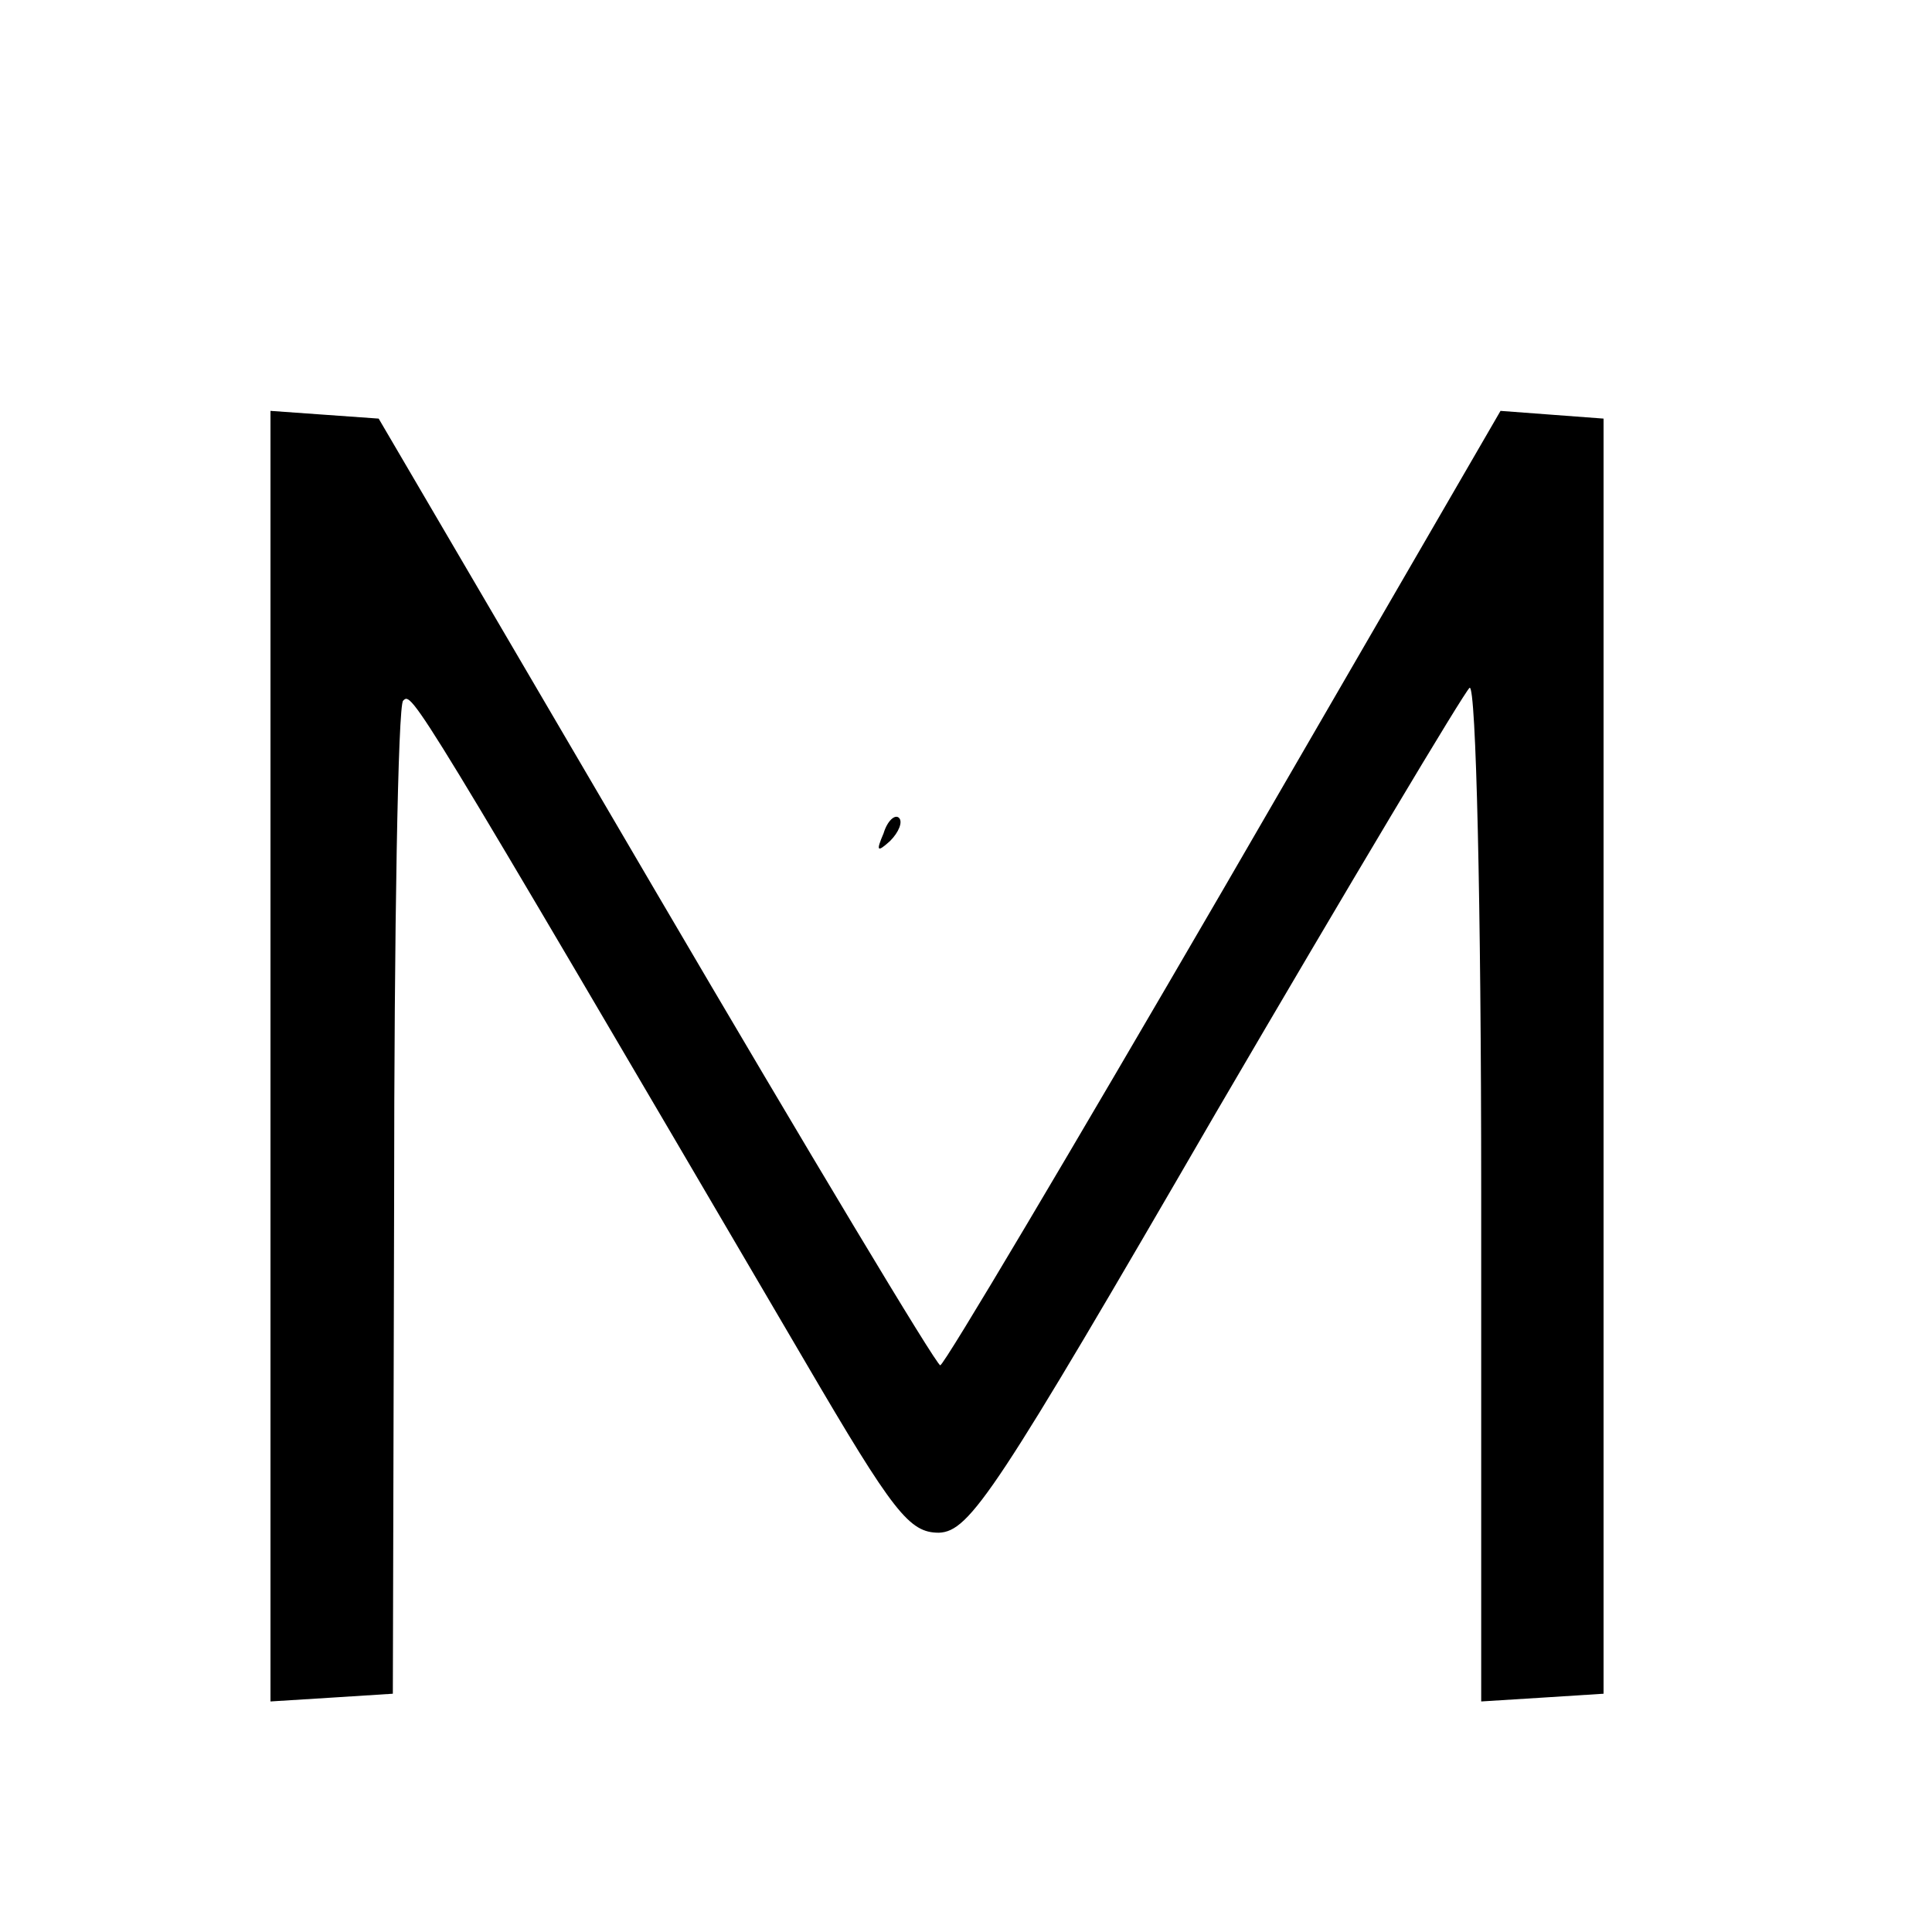
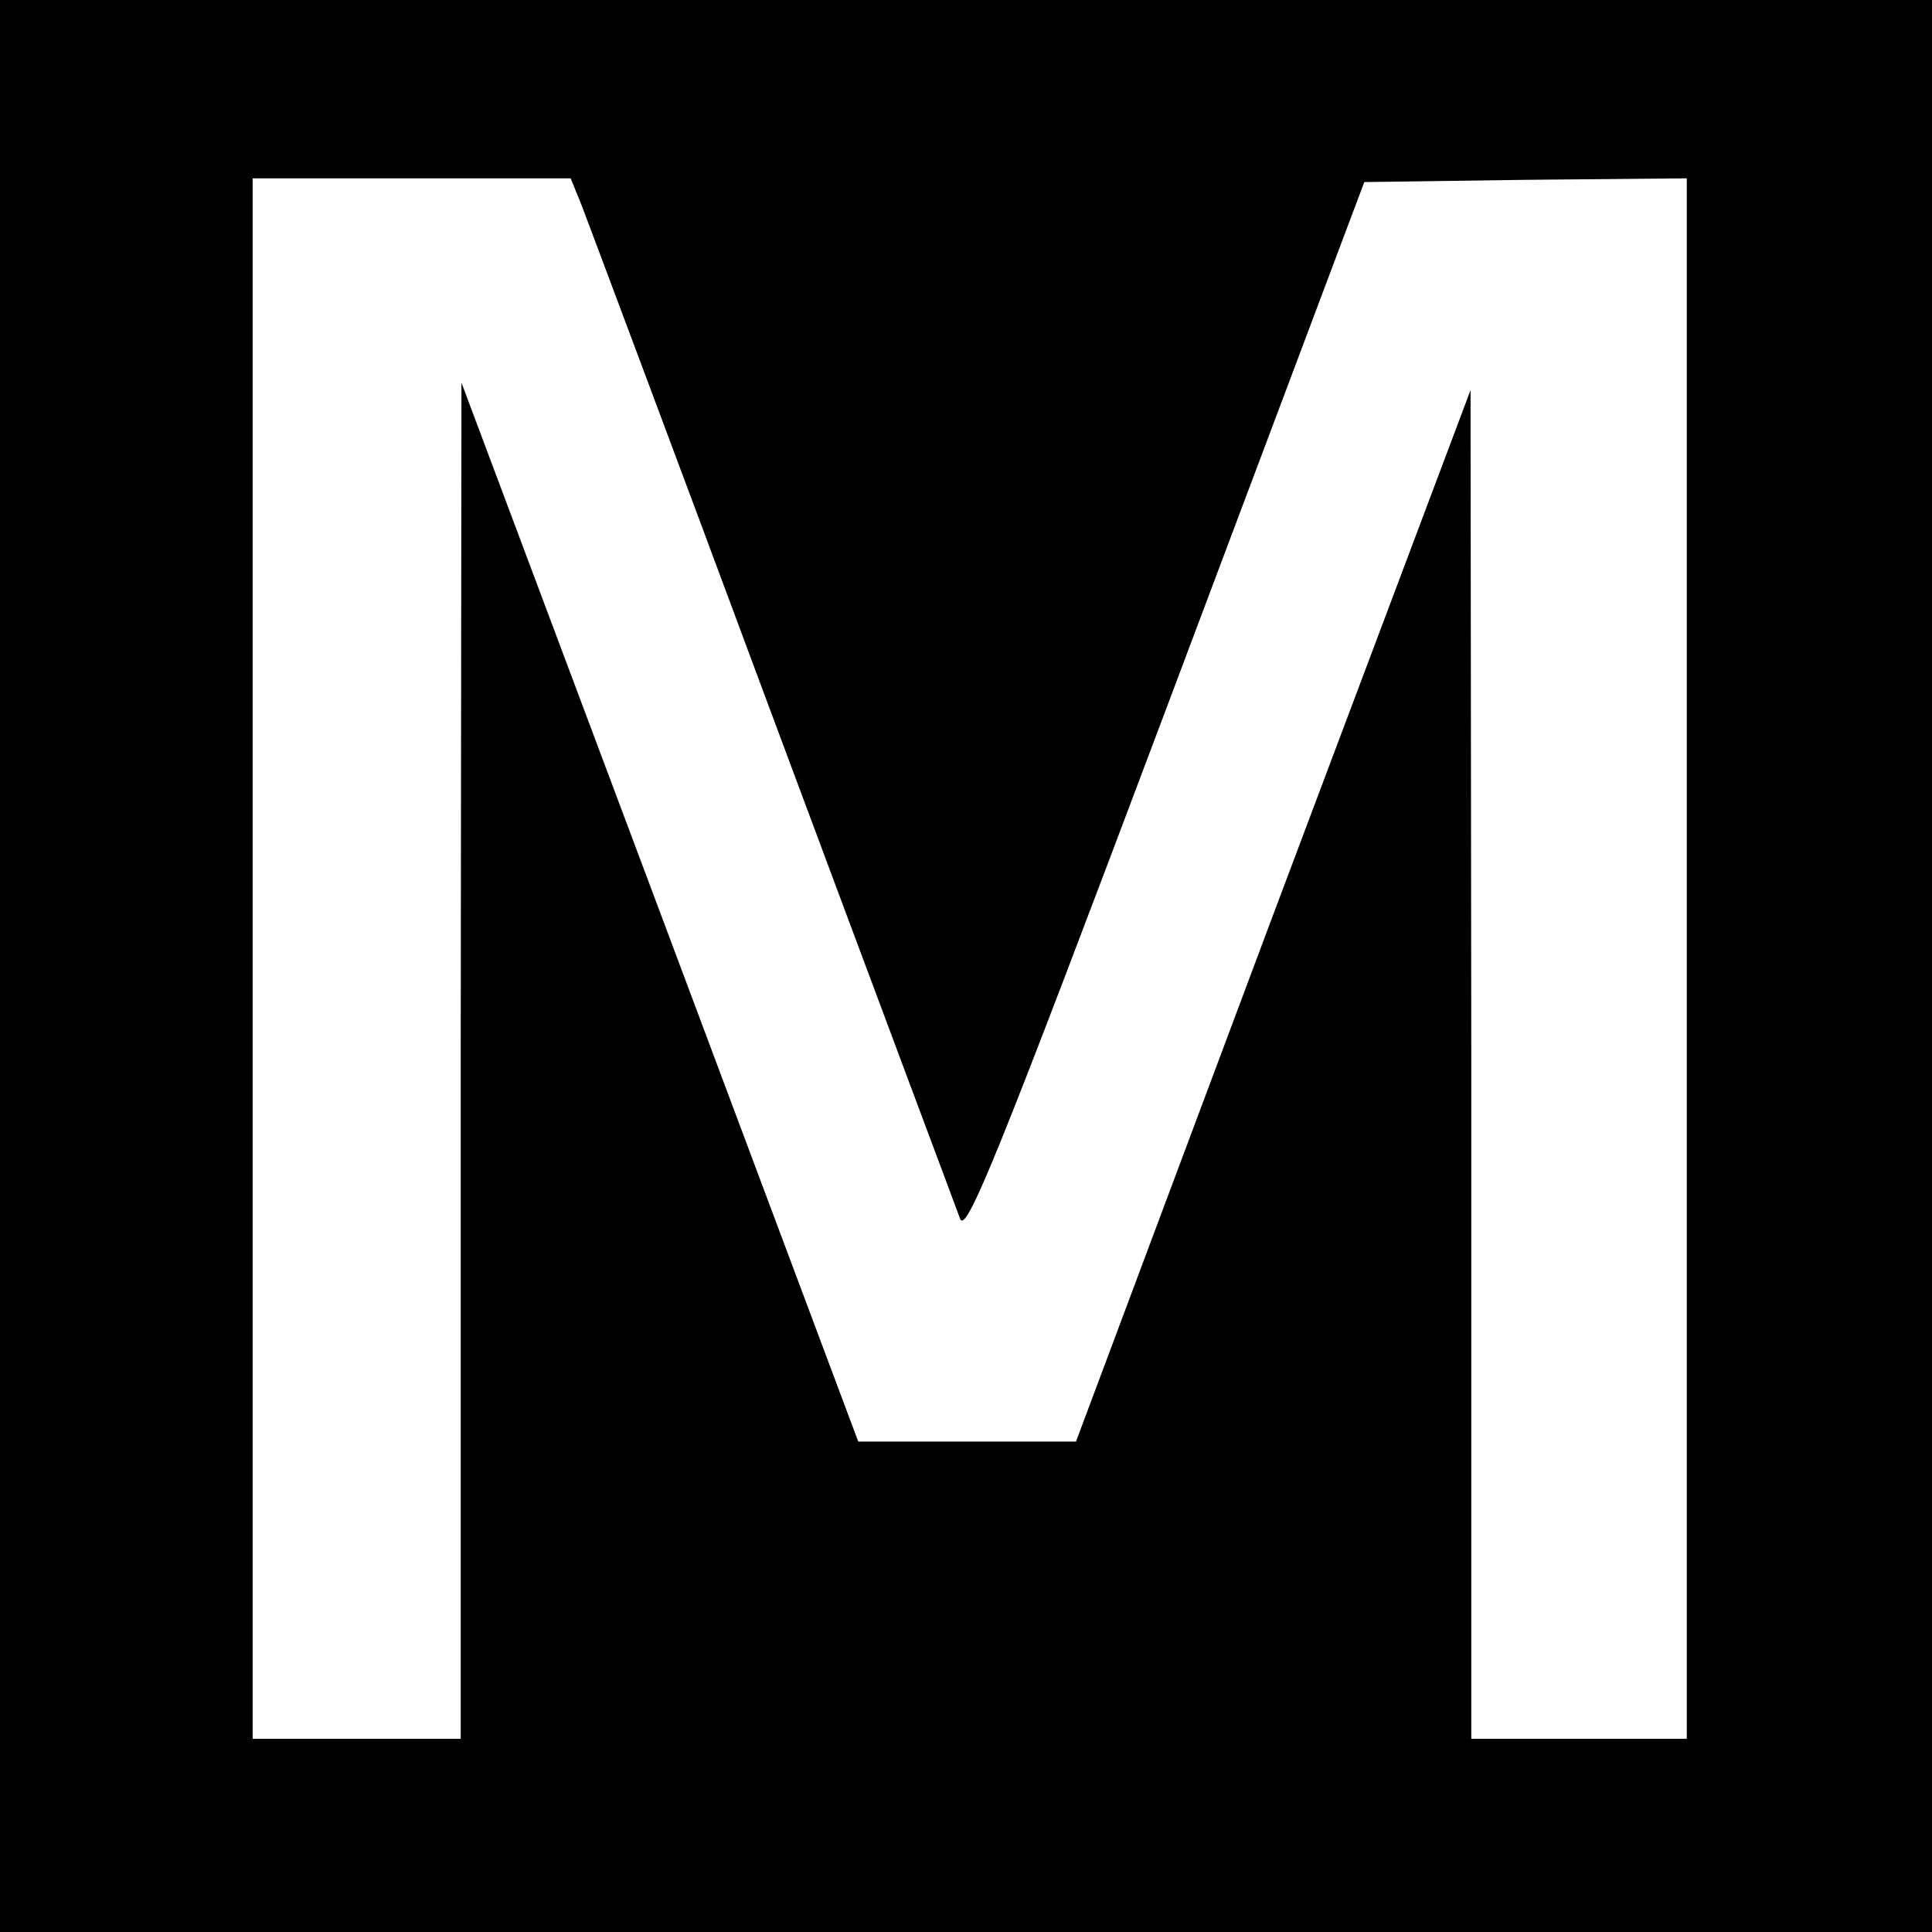
- <svg xmlns="http://www.w3.org/2000/svg" version="1.0" width="150pt" height="150pt" viewBox="0 0 150 150" preserveAspectRatio="xMidYMid meet">
-   <g transform="translate(0,150) scale(0.1,-0.1)" fill="#000000" stroke="none">
-     <path d="M210 680 l0 -501 48 3 47 3 1 383 c0 210 3 385 7 388 7 7 6 9 312 -513 69 -118 81 -133 104 -133 24 1 44 31 215 326 104 178 193 327 197 330 5 3 9 -169 9 -391 l0 -396 48 3 47 3 0 495 0 495 -40 3 -40 3 -215 -371 c-118 -203 -217 -370 -220 -370 -3 0 -102 165 -221 368 l-215 367 -42 3 -42 3 0 -501z" />
-     <path d="M686 853 c-6 -14 -5 -15 5 -6 7 7 10 15 7 18 -3 3 -9 -2 -12 -12z" />
+ <svg xmlns="http://www.w3.org/2000/svg" version="1.0" width="260pt" height="260pt" viewBox="0 0 260 260" preserveAspectRatio="xMidYMid meet">
+   <g transform="translate(0,260) scale(0.1,-0.1)" fill="#000000" stroke="none">
+     <path d="M0 1300 l0 -1300 1300 0 1300 0 0 1300 0 1300 -1300 0 -1300 0 0 -1300z m783 1023 c8 -21 124 -330 257 -688 133 -357 247 -661 252 -675 8 -21 49 79 277 685 l267 710 217 3 217 2 0 -1050 0 -1050 -145 0 -145 0 0 908 -1 907 -266 -707 -265 -708 -147 0 -146 0 -267 713 -267 712 -1 -912 0 -913 -140 0 -140 0 0 1050 0 1050 214 0 214 0 15 -37z" />
  </g>
</svg>
